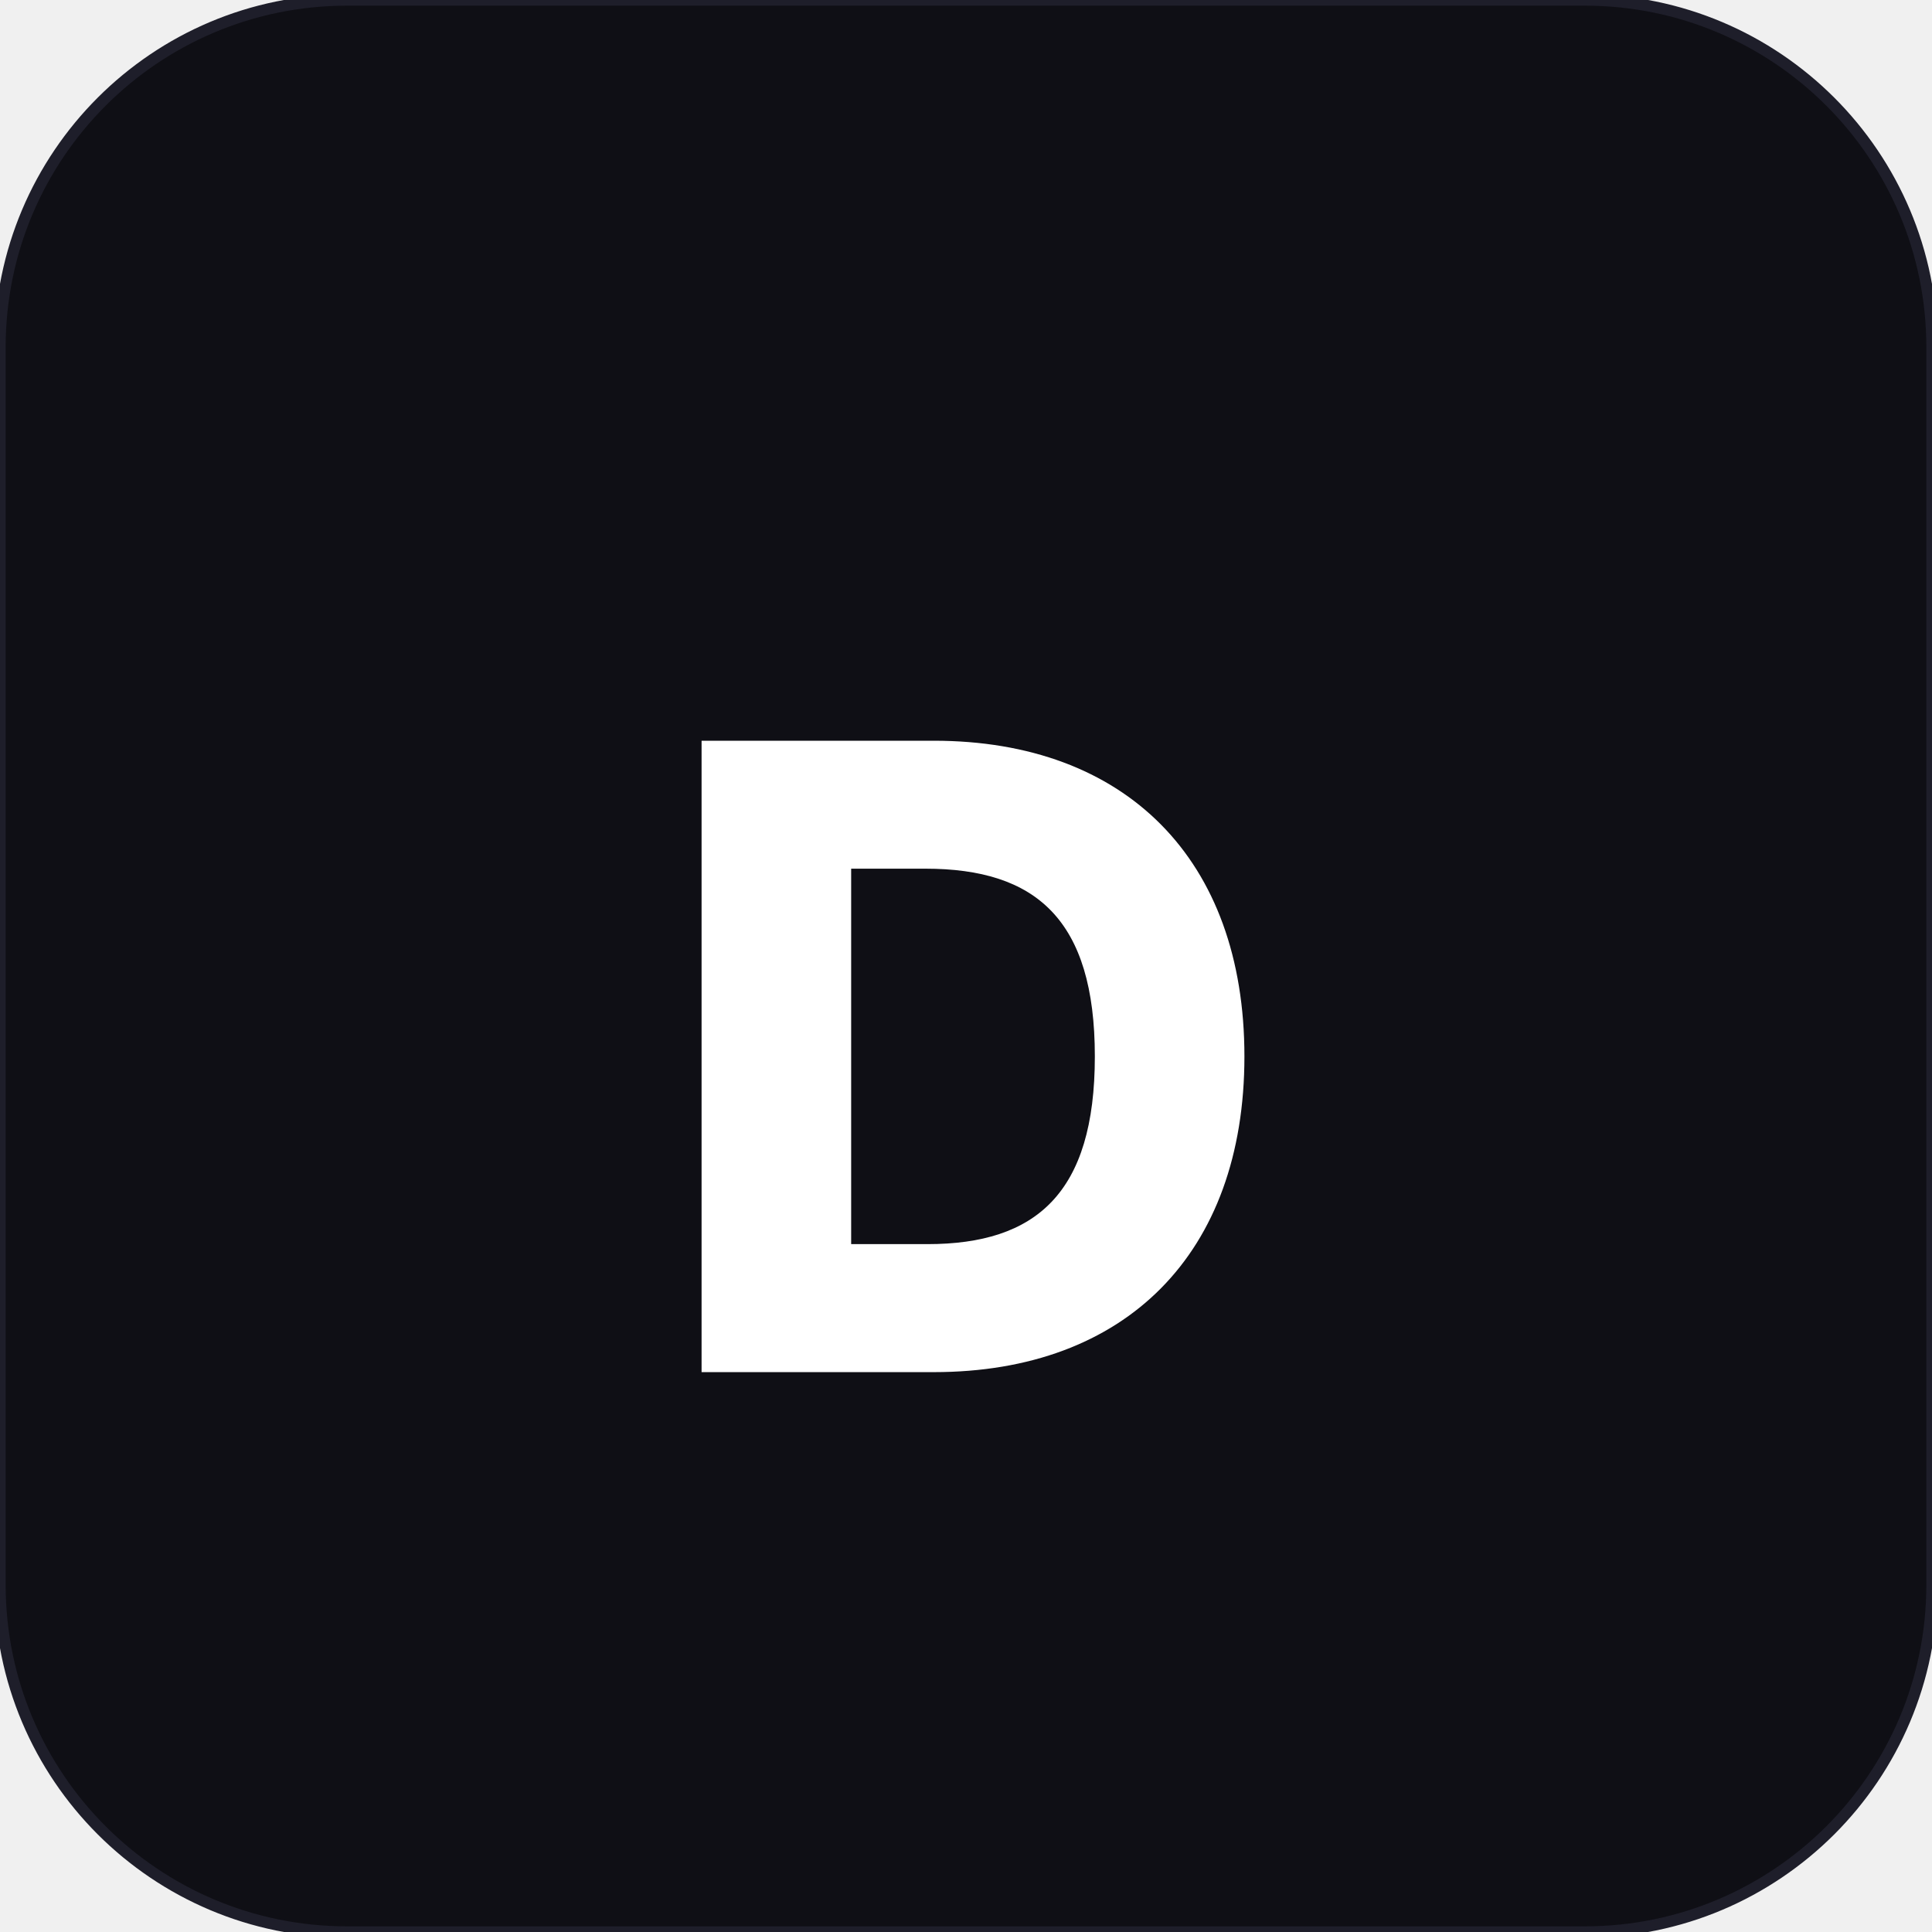
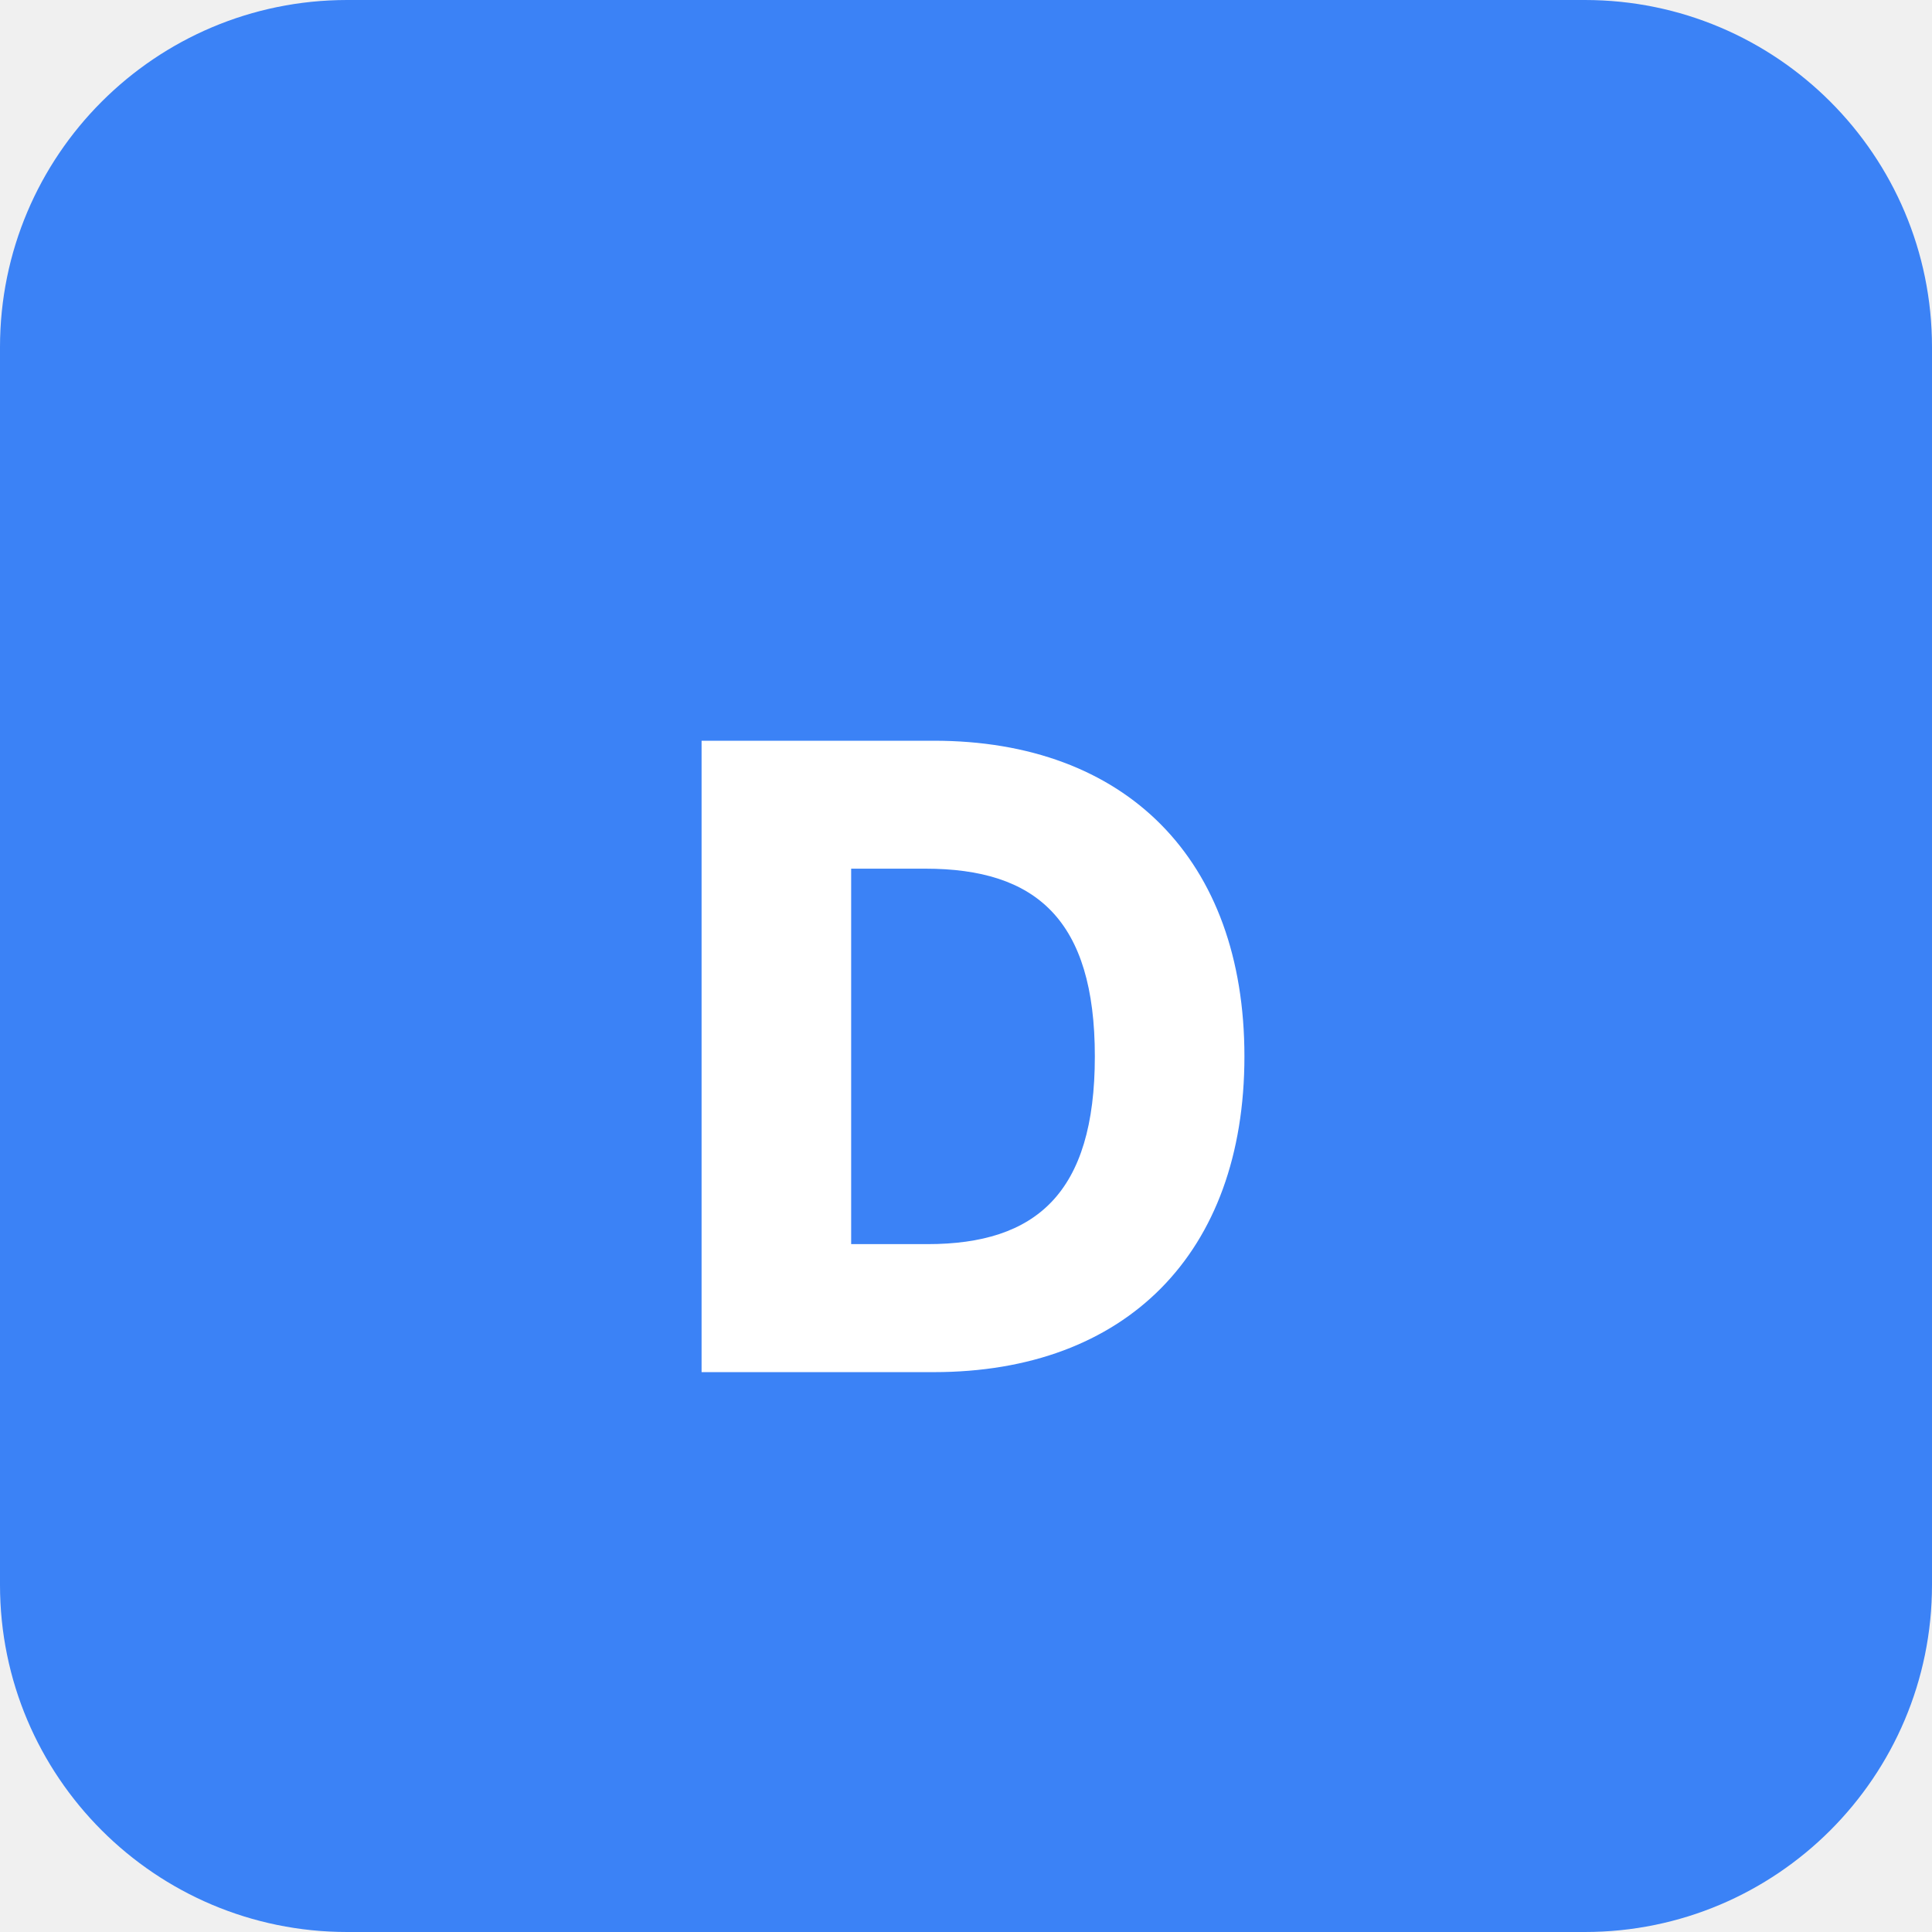
<svg xmlns="http://www.w3.org/2000/svg" width="512" height="512" viewBox="0 0 512 512">
-   <rect width="512" height="512" rx="92" fill="#0F0F15" />
-   <rect width="512" height="512" rx="92" fill="none" stroke="#1E1E2A" stroke-width="3" />
+   <rect width="512" height="512" rx="92" fill="#3B82F6" />
  <text x="50%" y="54%" dominant-baseline="middle" text-anchor="middle" font-family="-apple-system,BlinkMacSystemFont,sans-serif" font-weight="800" font-size="230" fill="white" letter-spacing="-0.02em">D</text>
</svg>
